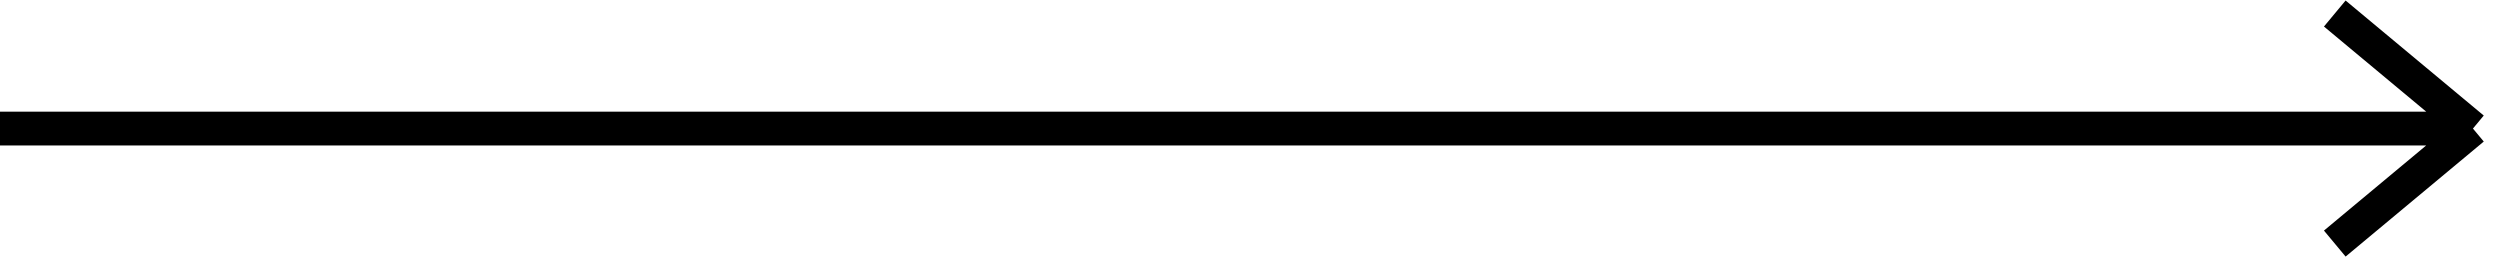
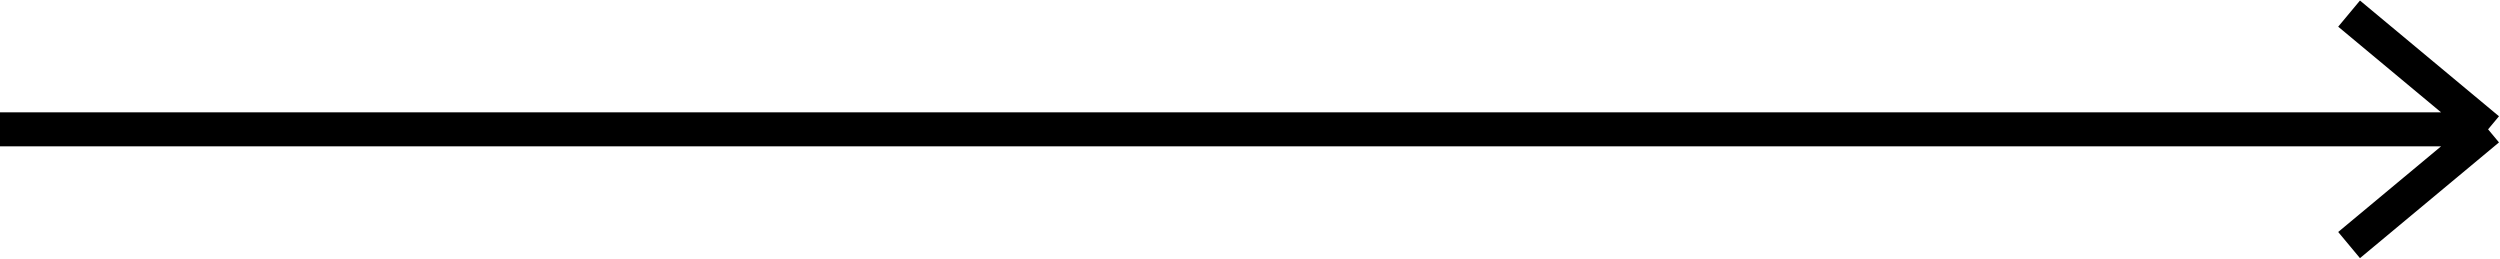
- <svg xmlns="http://www.w3.org/2000/svg" width="1478" height="152" viewBox="0 0 1478 152" fill="none">
+ <svg xmlns="http://www.w3.org/2000/svg" width="1469" height="152" viewBox="0 0 1469 152" fill="none">
  <path d="M0 76H1462M1462 76L1380.32 8M1462 76L1380.32 144" stroke="black" stroke-width="20" />
</svg>
